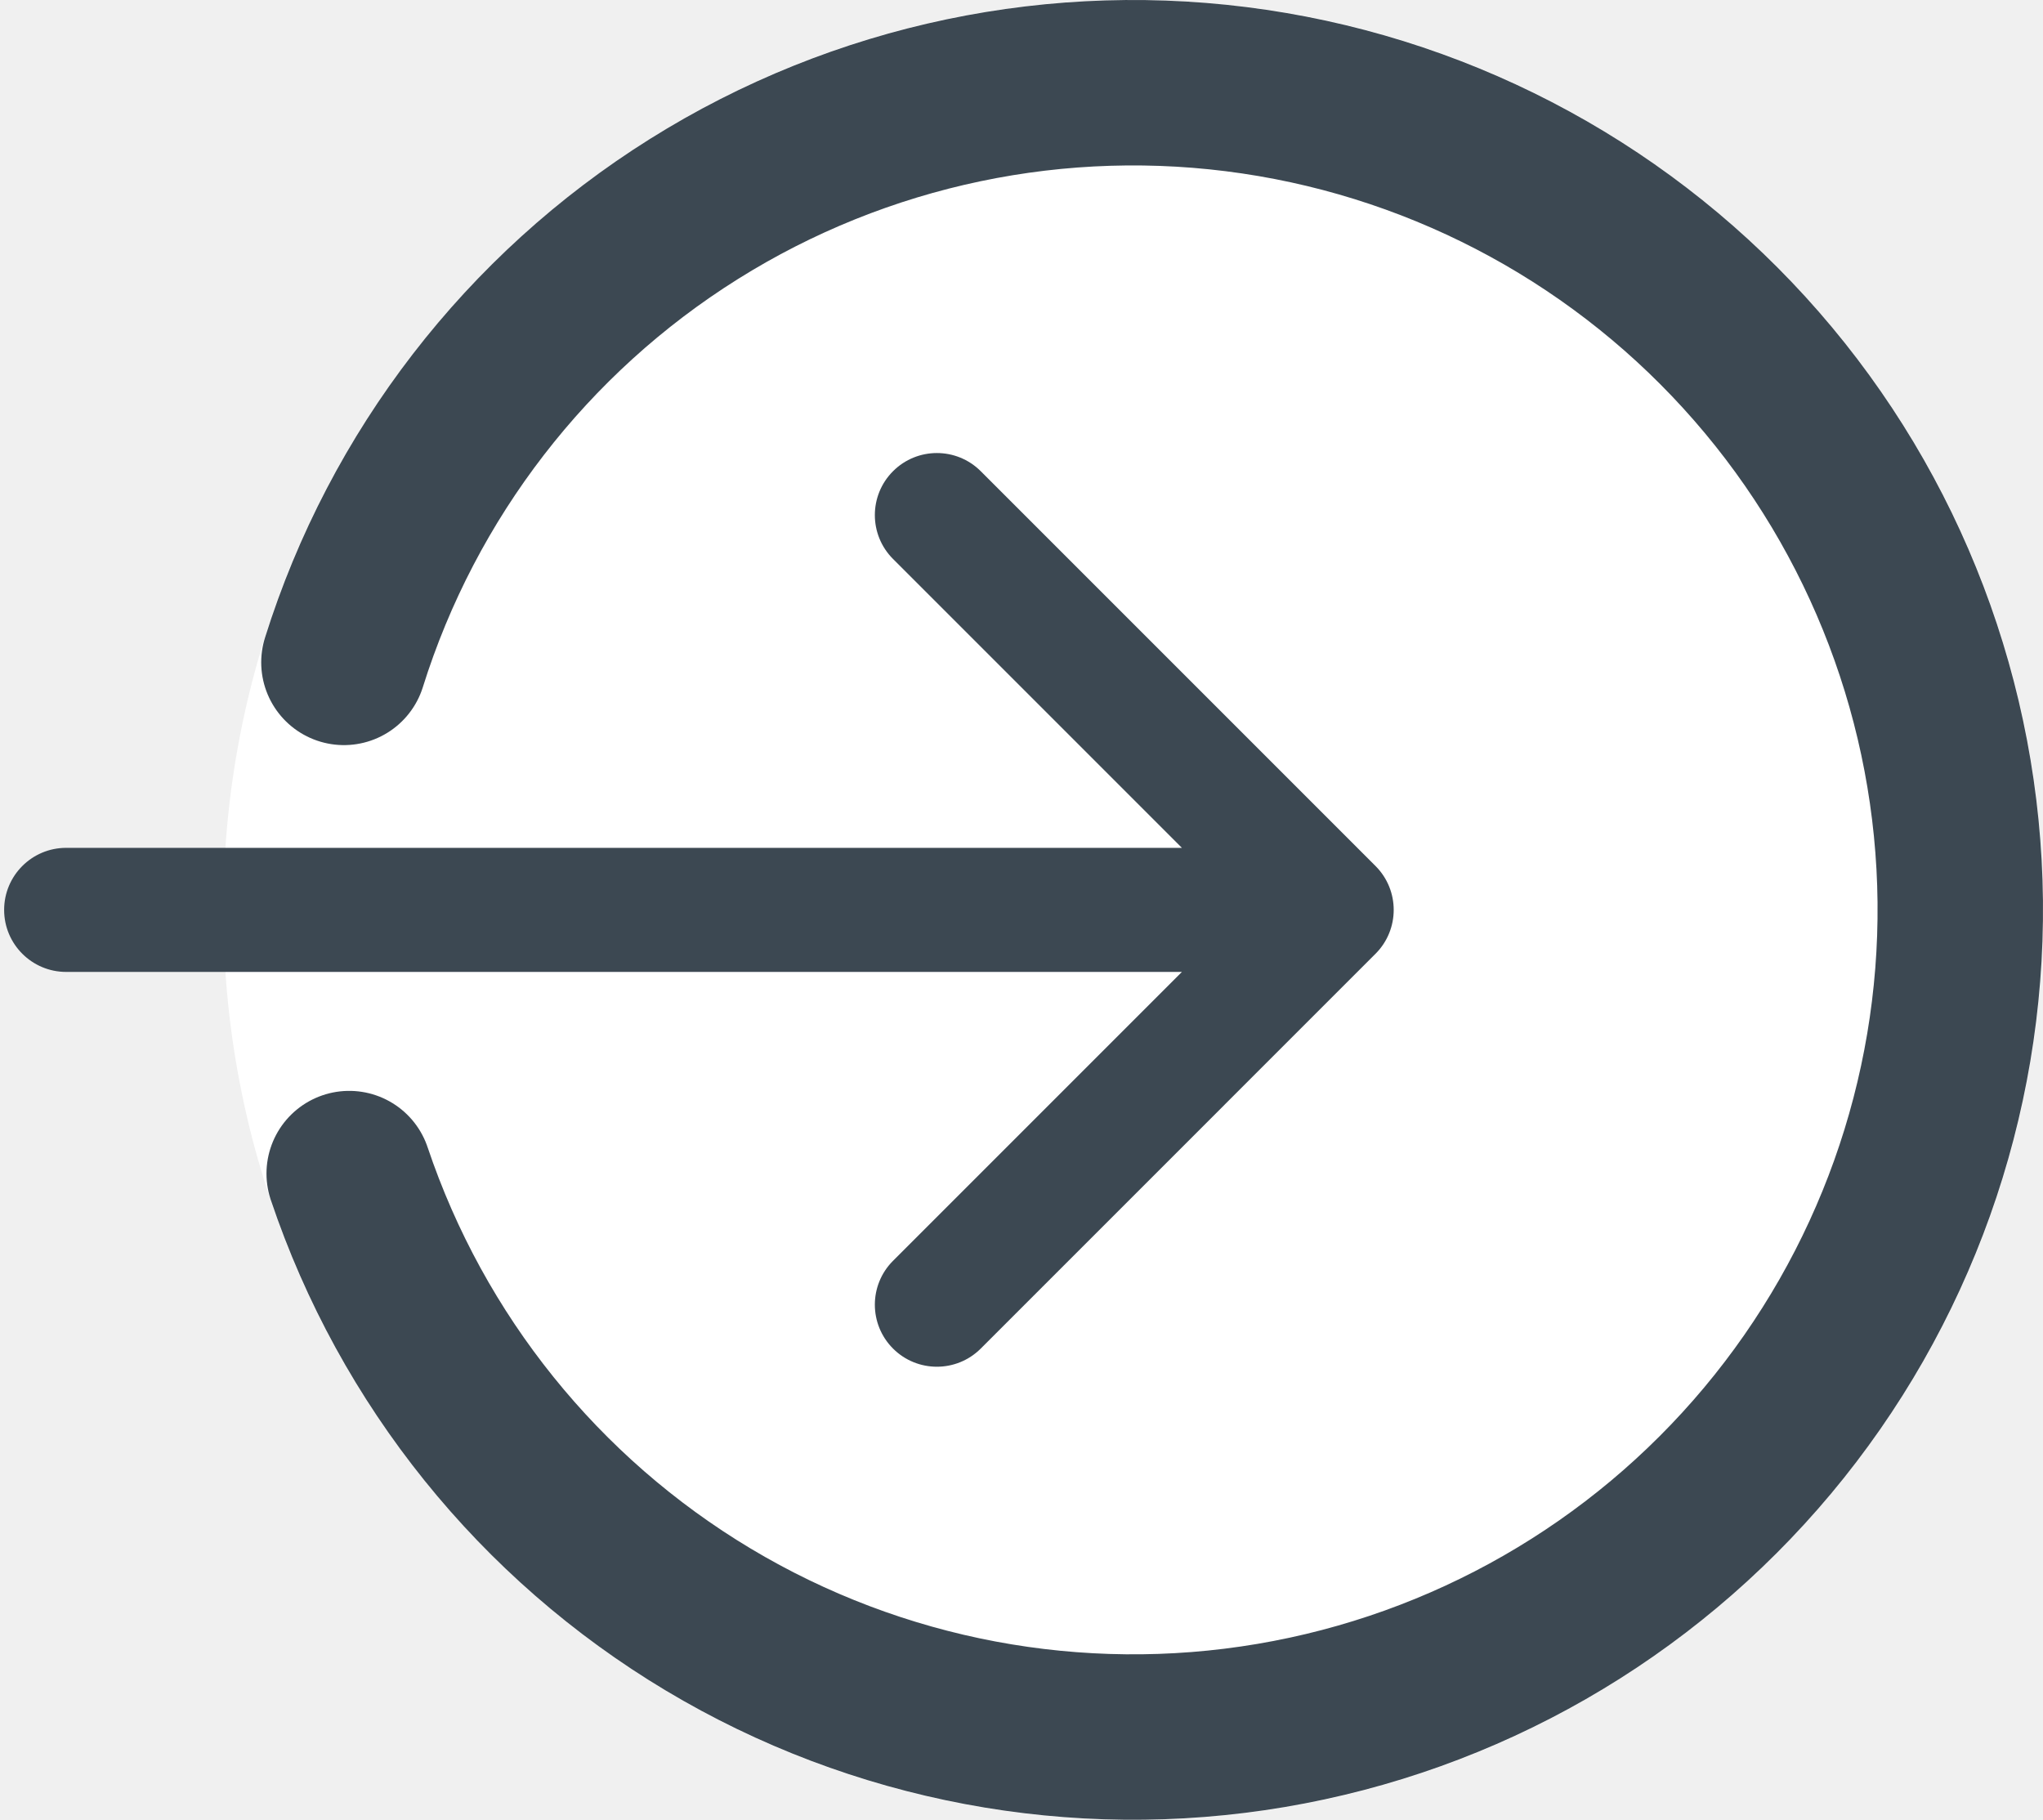
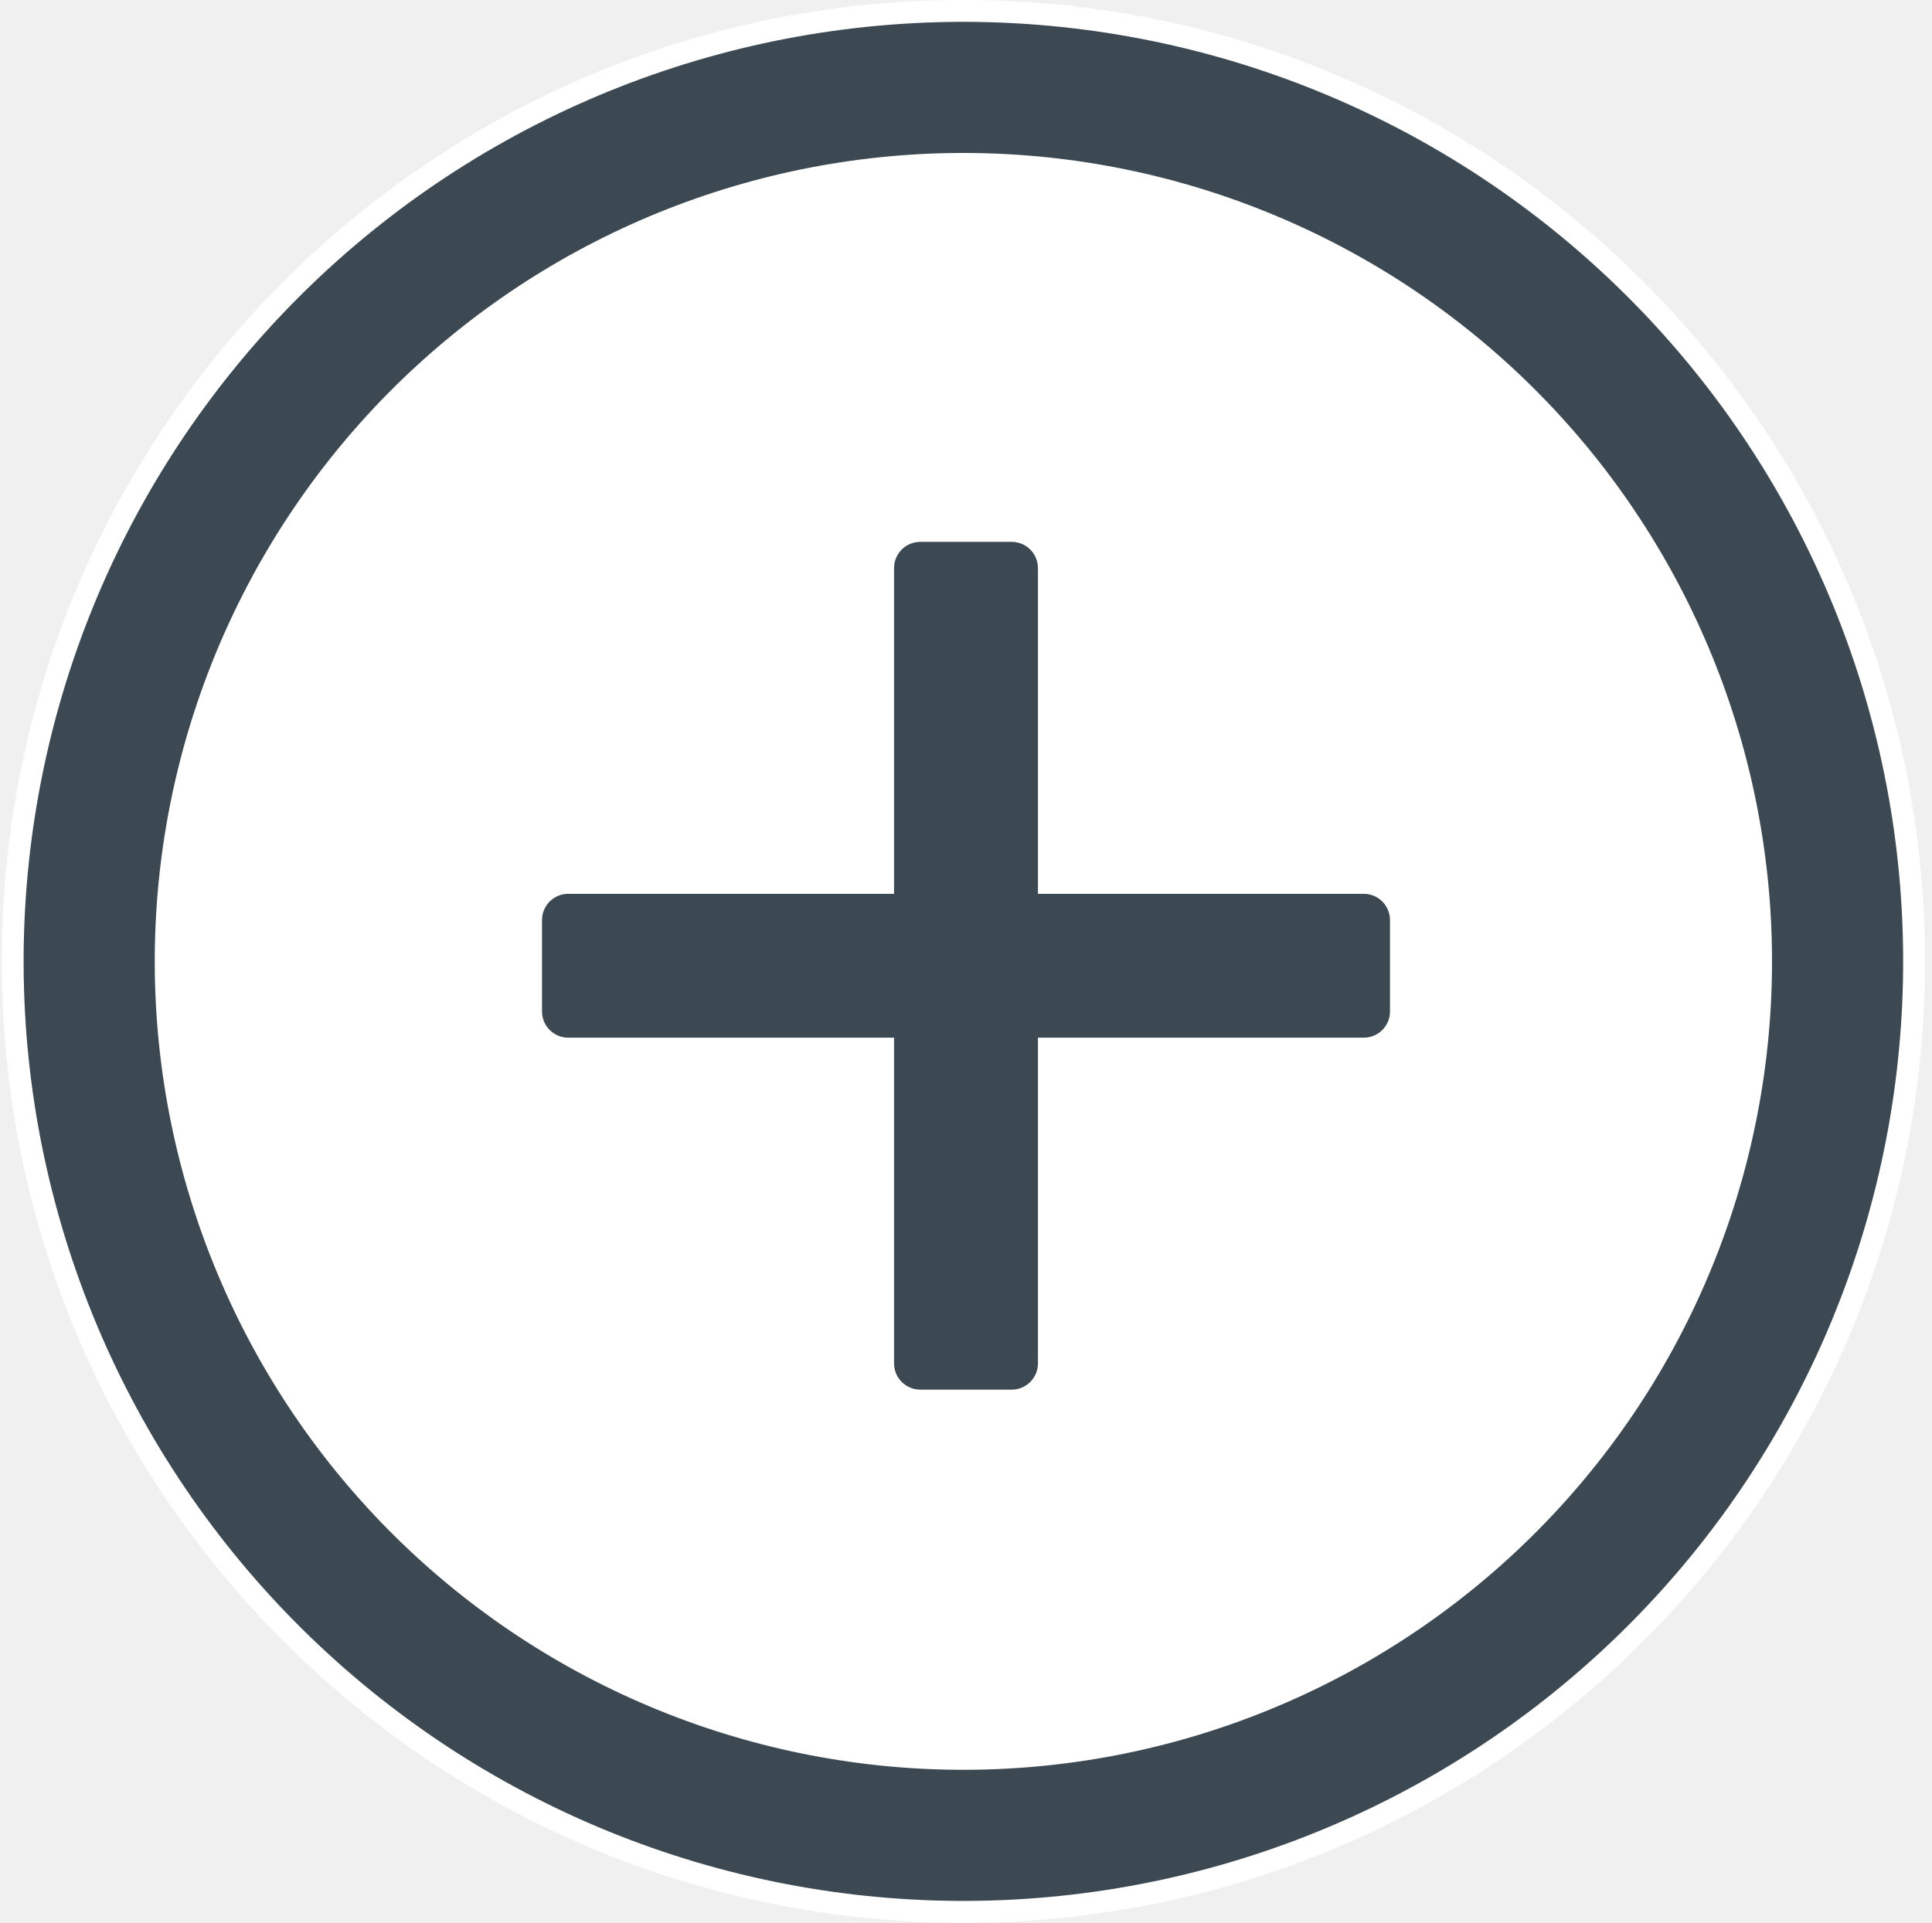
- <svg xmlns="http://www.w3.org/2000/svg" width="247" height="220" viewBox="0 0 247 220" fill="none">
-   <circle cx="137" cy="110" r="110" fill="white" />
-   <path d="M41.581 80.079C48.705 57.36 63.702 37.928 83.875 25.279C104.047 12.629 128.071 7.593 151.625 11.075C175.18 14.558 196.718 26.33 212.368 44.275C228.017 62.221 236.749 85.161 236.995 108.97C237.24 132.779 228.982 155.894 213.705 174.158C198.429 192.422 177.137 204.636 153.66 208.602C130.182 212.569 106.06 208.029 85.631 195.798C65.202 183.567 49.808 164.448 42.218 141.88" stroke="#3C4852" stroke-width="20" stroke-linecap="round" />
-   <path d="M8 102.5C3.858 102.5 0.5 105.858 0.5 110C0.5 114.142 3.858 117.5 8 117.5V102.5ZM166.303 115.303C169.232 112.374 169.232 107.626 166.303 104.697L118.574 56.967C115.645 54.038 110.896 54.038 107.967 56.967C105.038 59.896 105.038 64.645 107.967 67.574L150.393 110L107.967 152.426C105.038 155.355 105.038 160.104 107.967 163.033C110.896 165.962 115.645 165.962 118.574 163.033L166.303 115.303ZM8 117.5H161V102.5H8V117.5Z" fill="#3C4852" />
+ <svg xmlns="http://www.w3.org/2000/svg" width="221" height="220" viewBox="0 0 221 220" fill="none">
+   <circle cx="110.201" cy="110" r="110" fill="white" />
+   <path d="M13.069 86.221C16.192 73.465 21.797 61.45 29.563 50.86C37.329 40.271 47.105 31.315 58.333 24.503C69.561 17.692 82.02 13.159 94.999 11.162C107.979 9.166 121.225 9.746 133.98 12.868C146.736 15.991 158.751 21.596 169.341 29.362C179.93 37.128 188.887 46.904 195.698 58.132C202.509 69.359 207.043 81.819 209.039 94.798C211.035 107.778 210.456 121.024 207.333 133.779C204.21 146.535 198.606 158.55 190.839 169.14C183.073 179.729 173.297 188.685 162.069 195.497C150.842 202.308 138.382 206.841 125.403 208.838C112.423 210.834 99.178 210.254 86.422 207.132C73.666 204.009 61.651 198.404 51.062 190.638C40.472 182.872 31.516 173.096 24.704 161.868C17.893 150.64 13.36 138.181 11.363 125.202C9.367 112.222 9.947 98.976 13.069 86.221L13.069 86.221Z" stroke="#3C4852" stroke-width="15" stroke-linecap="round" />
+   <path d="M105.27 159C103.613 159 102.27 157.657 102.27 156V65C102.27 63.343 103.613 62 105.27 62H115.73C117.387 62 118.73 63.343 118.73 65V156C118.73 157.657 117.387 159 115.73 159H105.27ZM65 118.73C63.343 118.73 62 117.387 62 115.73V105.27C62 103.613 63.343 102.27 65 102.27H156C157.657 102.27 159 103.613 159 105.27V115.73C159 117.387 157.657 118.73 156 118.73H65Z" fill="#3C4852" />
</svg>
